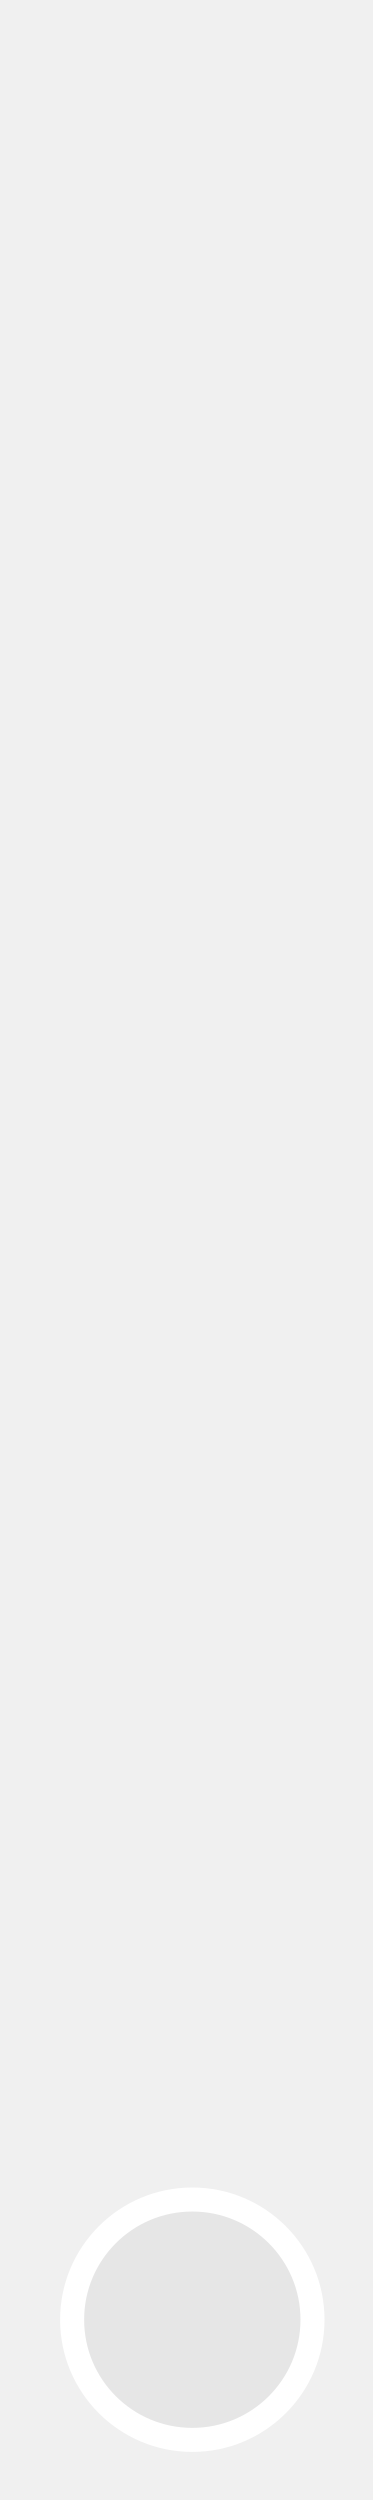
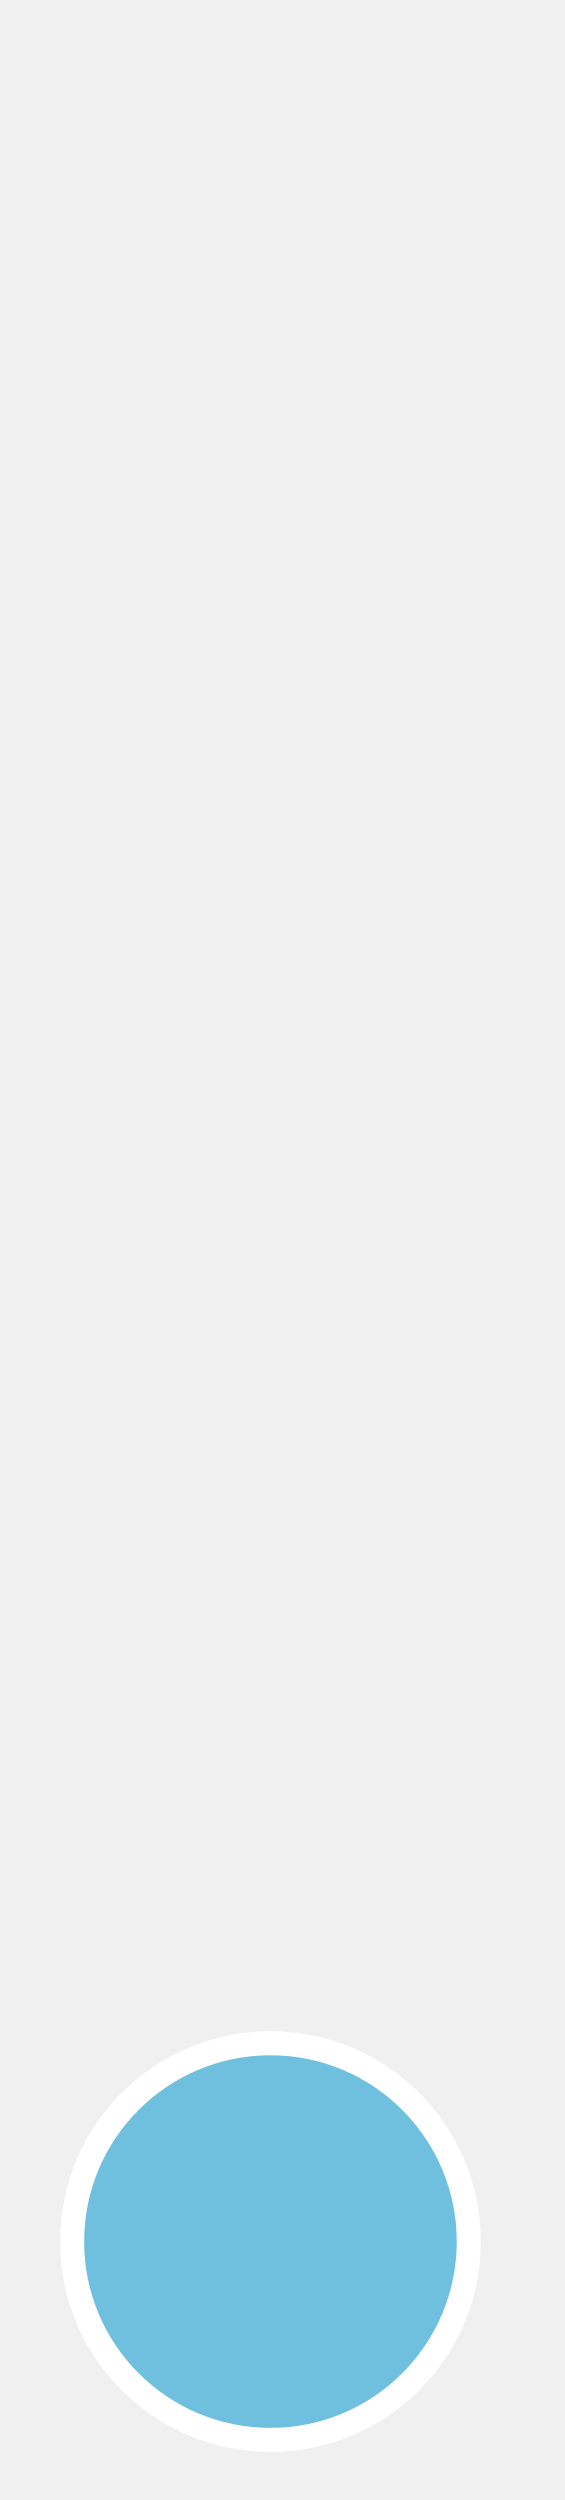
- <svg xmlns="http://www.w3.org/2000/svg" viewBox="0 0 31 208">
+ <svg xmlns="http://www.w3.org/2000/svg" viewBox="0 0 47 208">
  <g id="decimal">
-     <circle cx="16" cy="193" r="10" fill="#e6e6e6" stroke="#fff" stroke-linecap="square" stroke-width="2" />
+     <circle cx="22.5" cy="186.5" r="16.5" fill="#6fc0de" stroke="#fff" stroke-linecap="square" stroke-width="2" />
  </g>
</svg>
